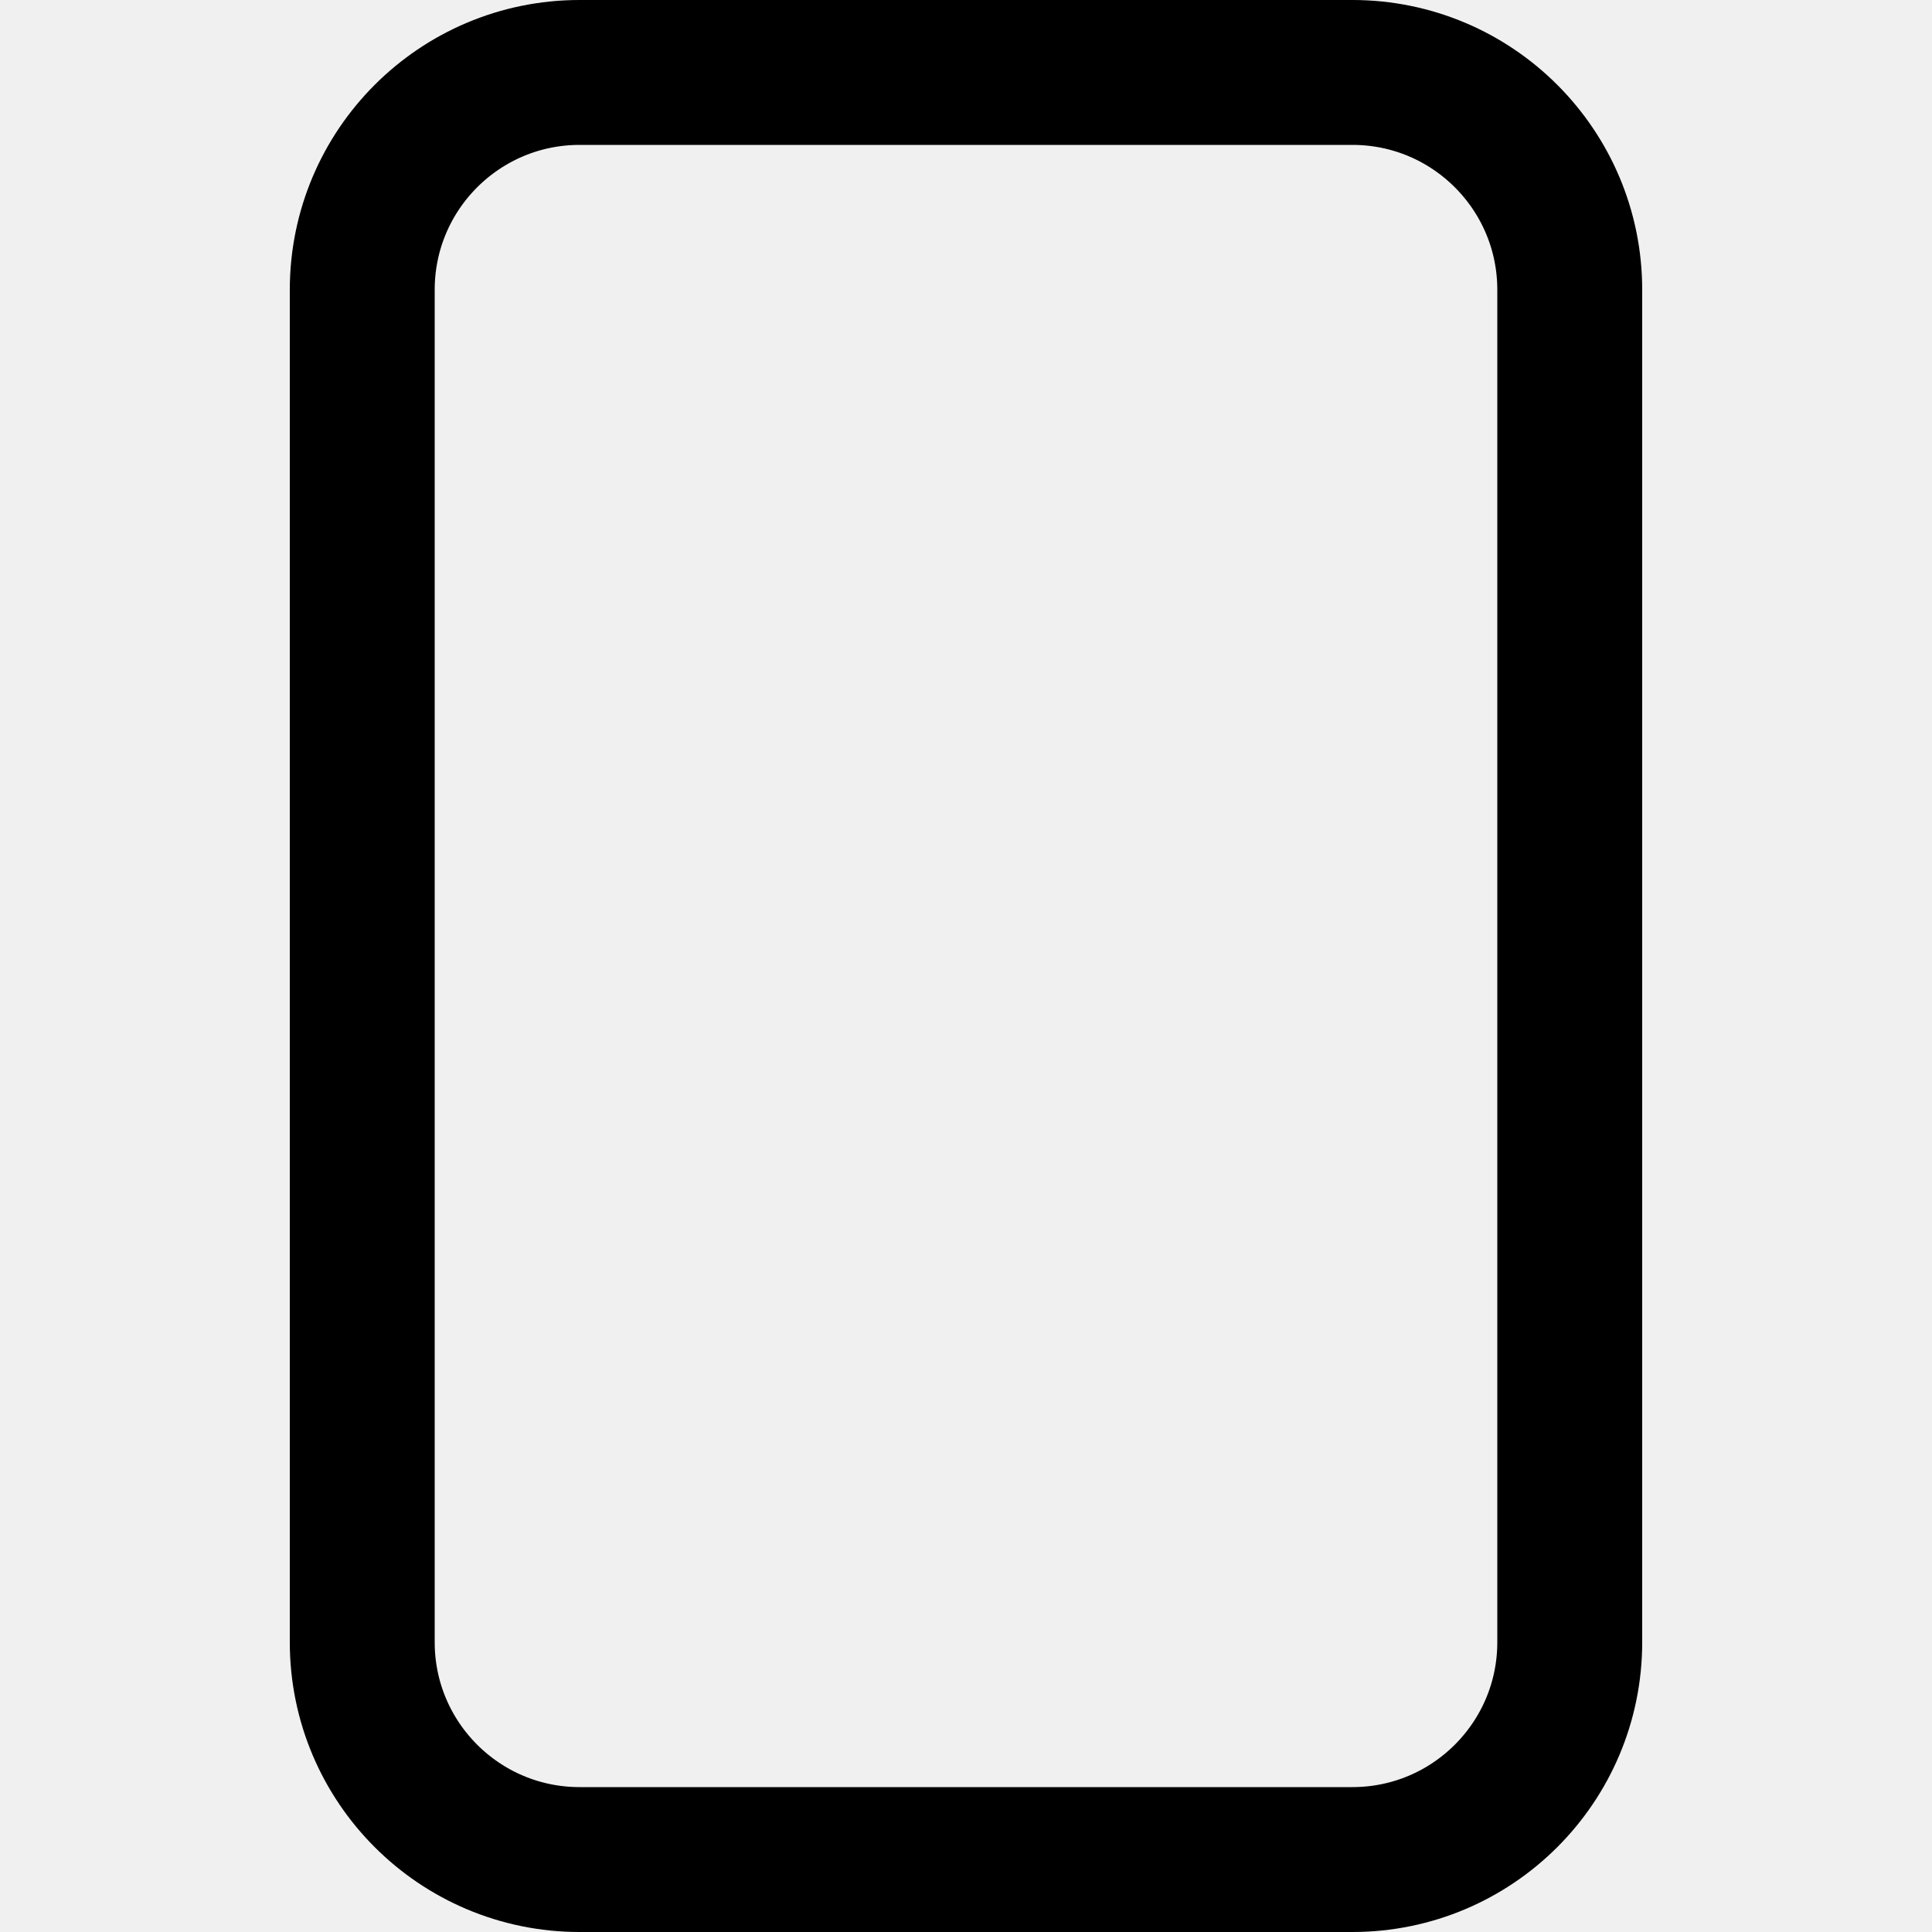
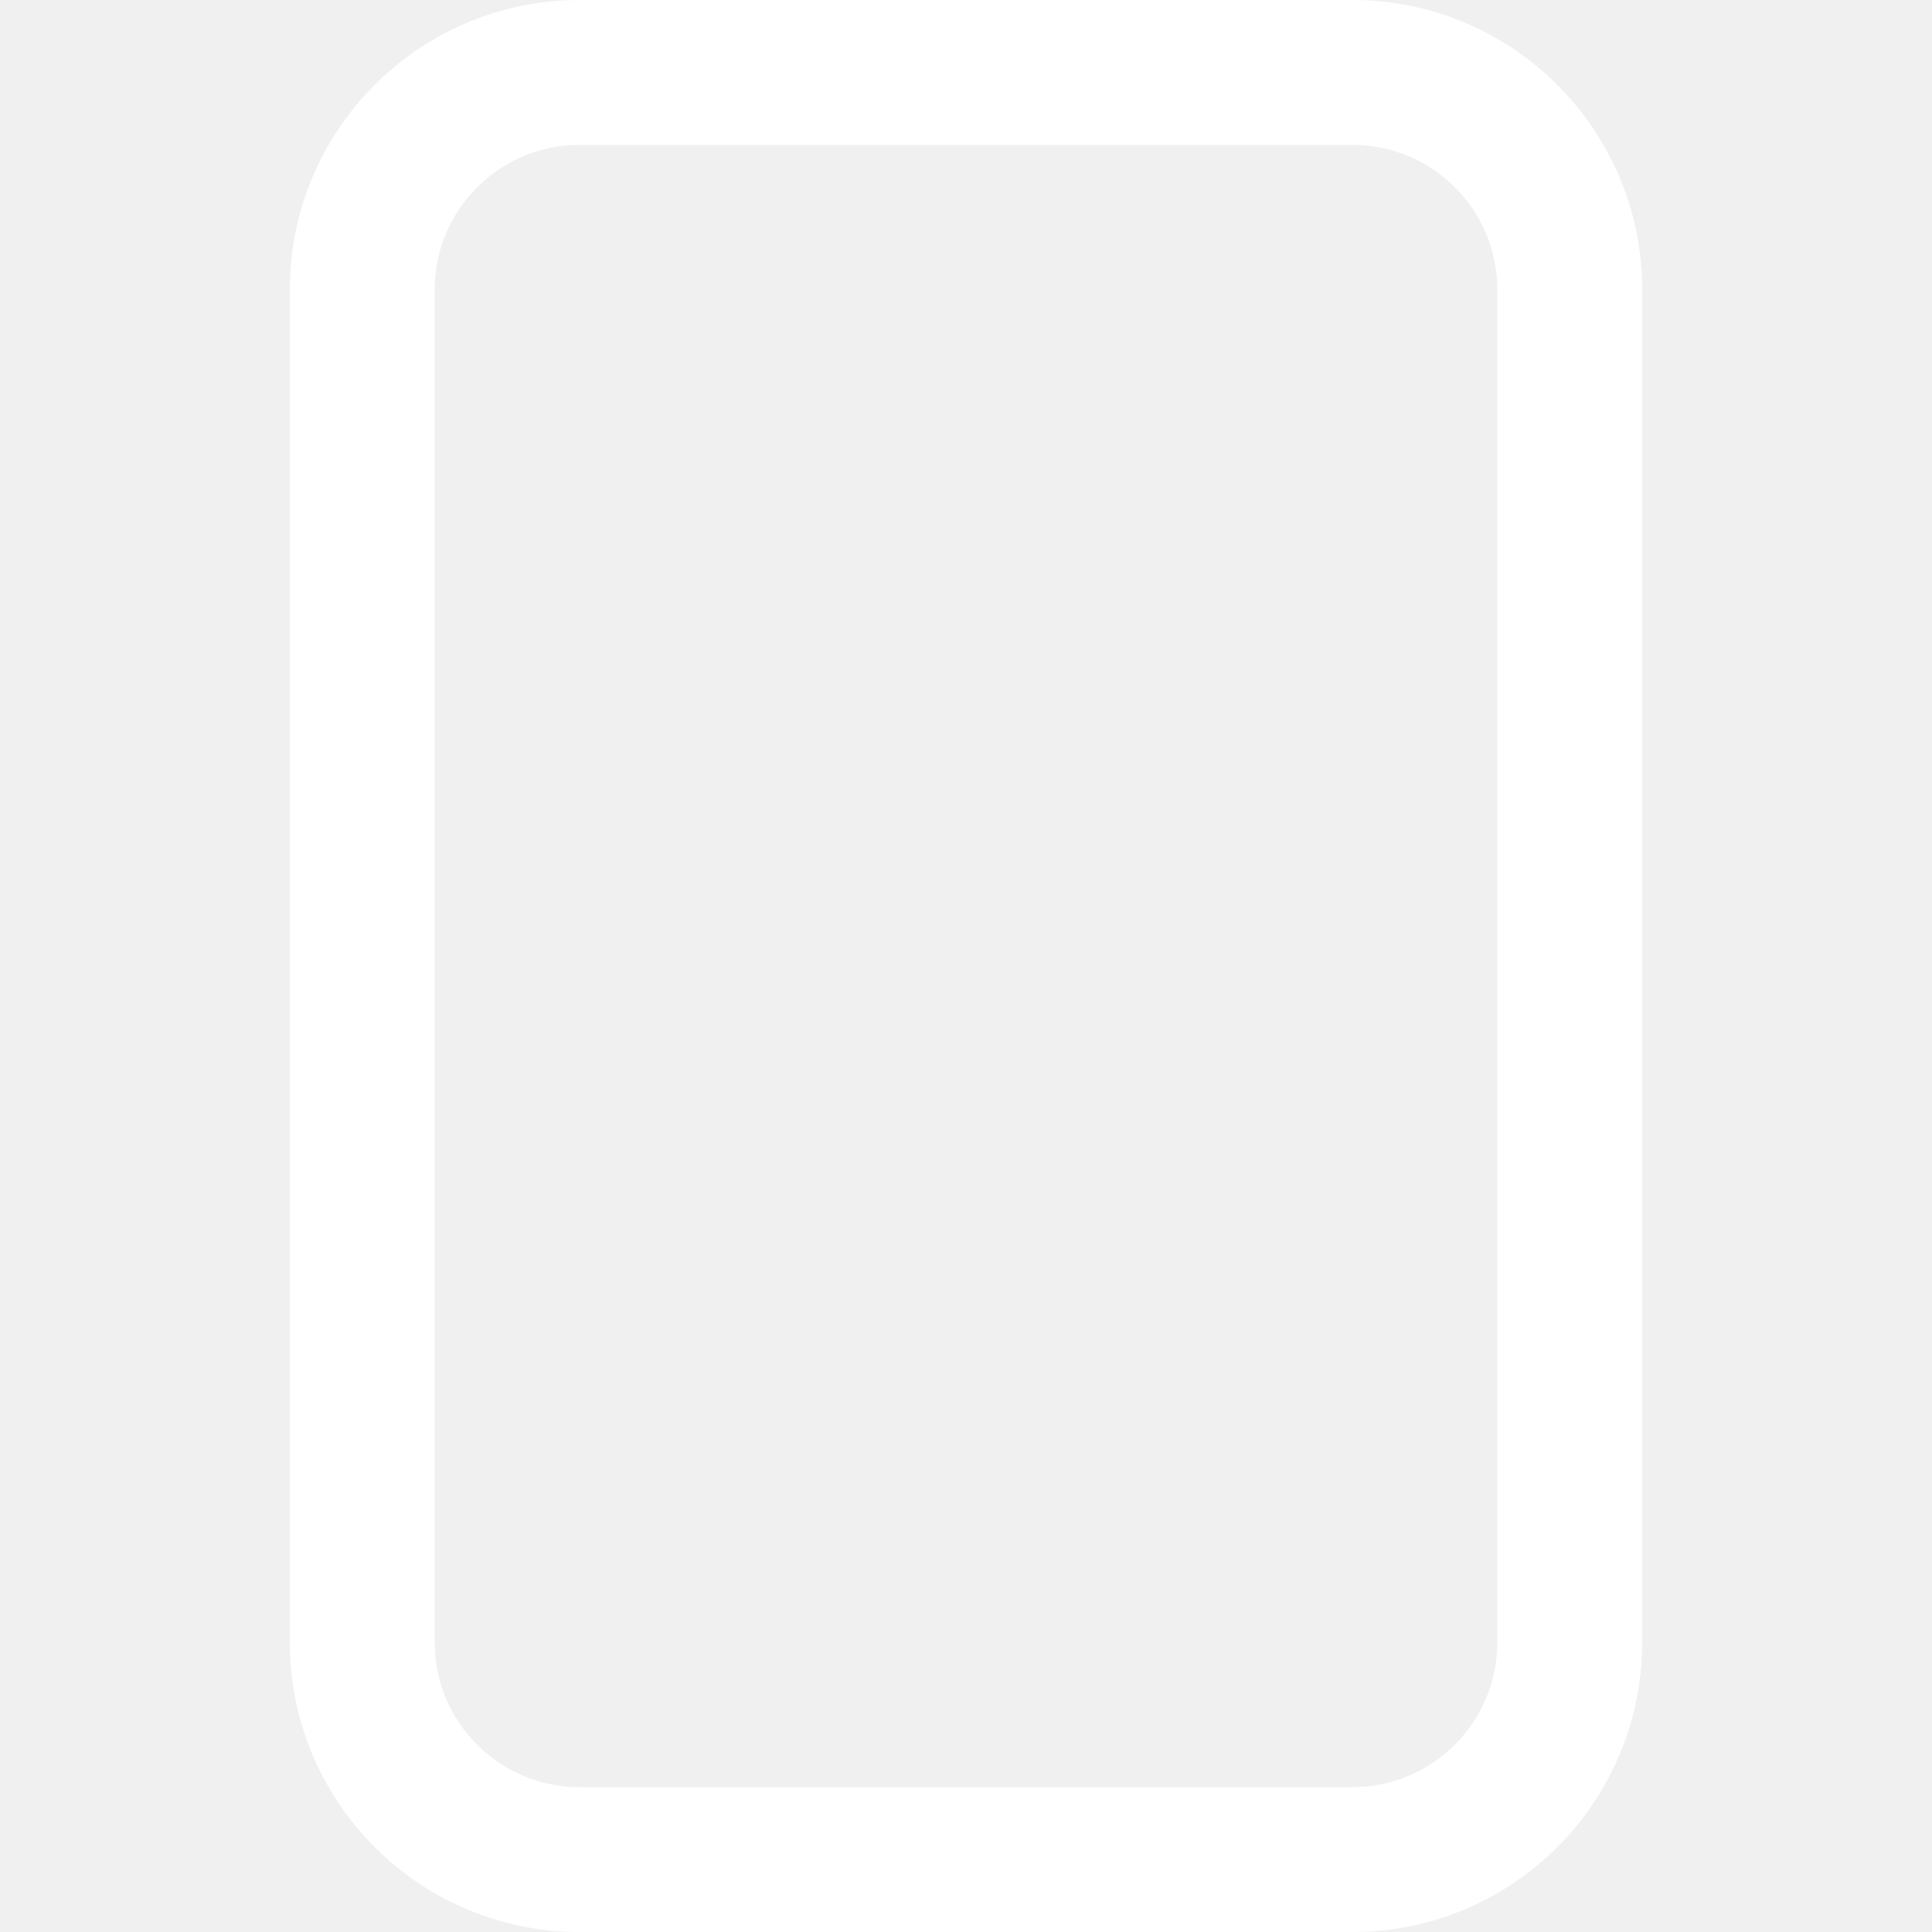
<svg xmlns="http://www.w3.org/2000/svg" width="20" height="20" viewBox="0 0 20 20" fill="none">
-   <rect x="3.75" y="0.75" width="12.5" height="18.5" rx="2.25" stroke="black" stroke-width="1.5" />
+   <rect x="3.75" y="0.75" width="12.5" height="18.5" rx="2.25" stroke="white" stroke-width="1.5" />
  <path fill-rule="evenodd" clip-rule="evenodd" d="M11.212 7.281C11.389 6.975 11.285 6.583 10.979 6.406C10.673 6.229 10.281 6.333 10.104 6.639L7.111 11.809H8.59L11.212 7.281ZM8.213 12.461C7.94 12.227 7.646 12.008 7.392 11.998C7.021 11.984 6.897 12.177 6.804 12.35L6.8 12.346L6.584 12.719C6.407 13.025 6.512 13.417 6.817 13.594C7.123 13.771 7.515 13.667 7.692 13.361L8.213 12.461Z" />
  <path fill-rule="evenodd" clip-rule="evenodd" d="M9.887 10.529C10.162 10.532 10.445 10.559 10.62 10.819C10.813 11.105 10.828 11.473 10.755 11.809H6.64C6.287 11.809 6 11.522 6 11.169C6 10.816 6.287 10.529 6.64 10.529H9.887ZM11.471 11.809H13.36C13.713 11.809 14 11.522 14 11.169C14 10.816 13.713 10.529 13.36 10.529H10.725L11.471 11.809Z" />
  <path fill-rule="evenodd" clip-rule="evenodd" d="M8.819 7.281C8.642 6.975 8.746 6.583 9.052 6.406C9.358 6.229 9.75 6.333 9.927 6.639L10.748 8.058L9.987 9.299L8.819 7.281ZM10.518 10.216L12.339 13.361C12.516 13.667 12.908 13.771 13.213 13.594C13.519 13.417 13.624 13.025 13.447 12.719L10.982 8.463C10.825 8.484 10.682 8.576 10.572 8.795C10.259 9.423 10.399 9.955 10.52 10.216L10.518 10.216Z" />
  <path d="M7 1H13V2C13 2.552 12.552 3 12 3H8C7.448 3 7 2.552 7 2V1Z" />
</svg>
